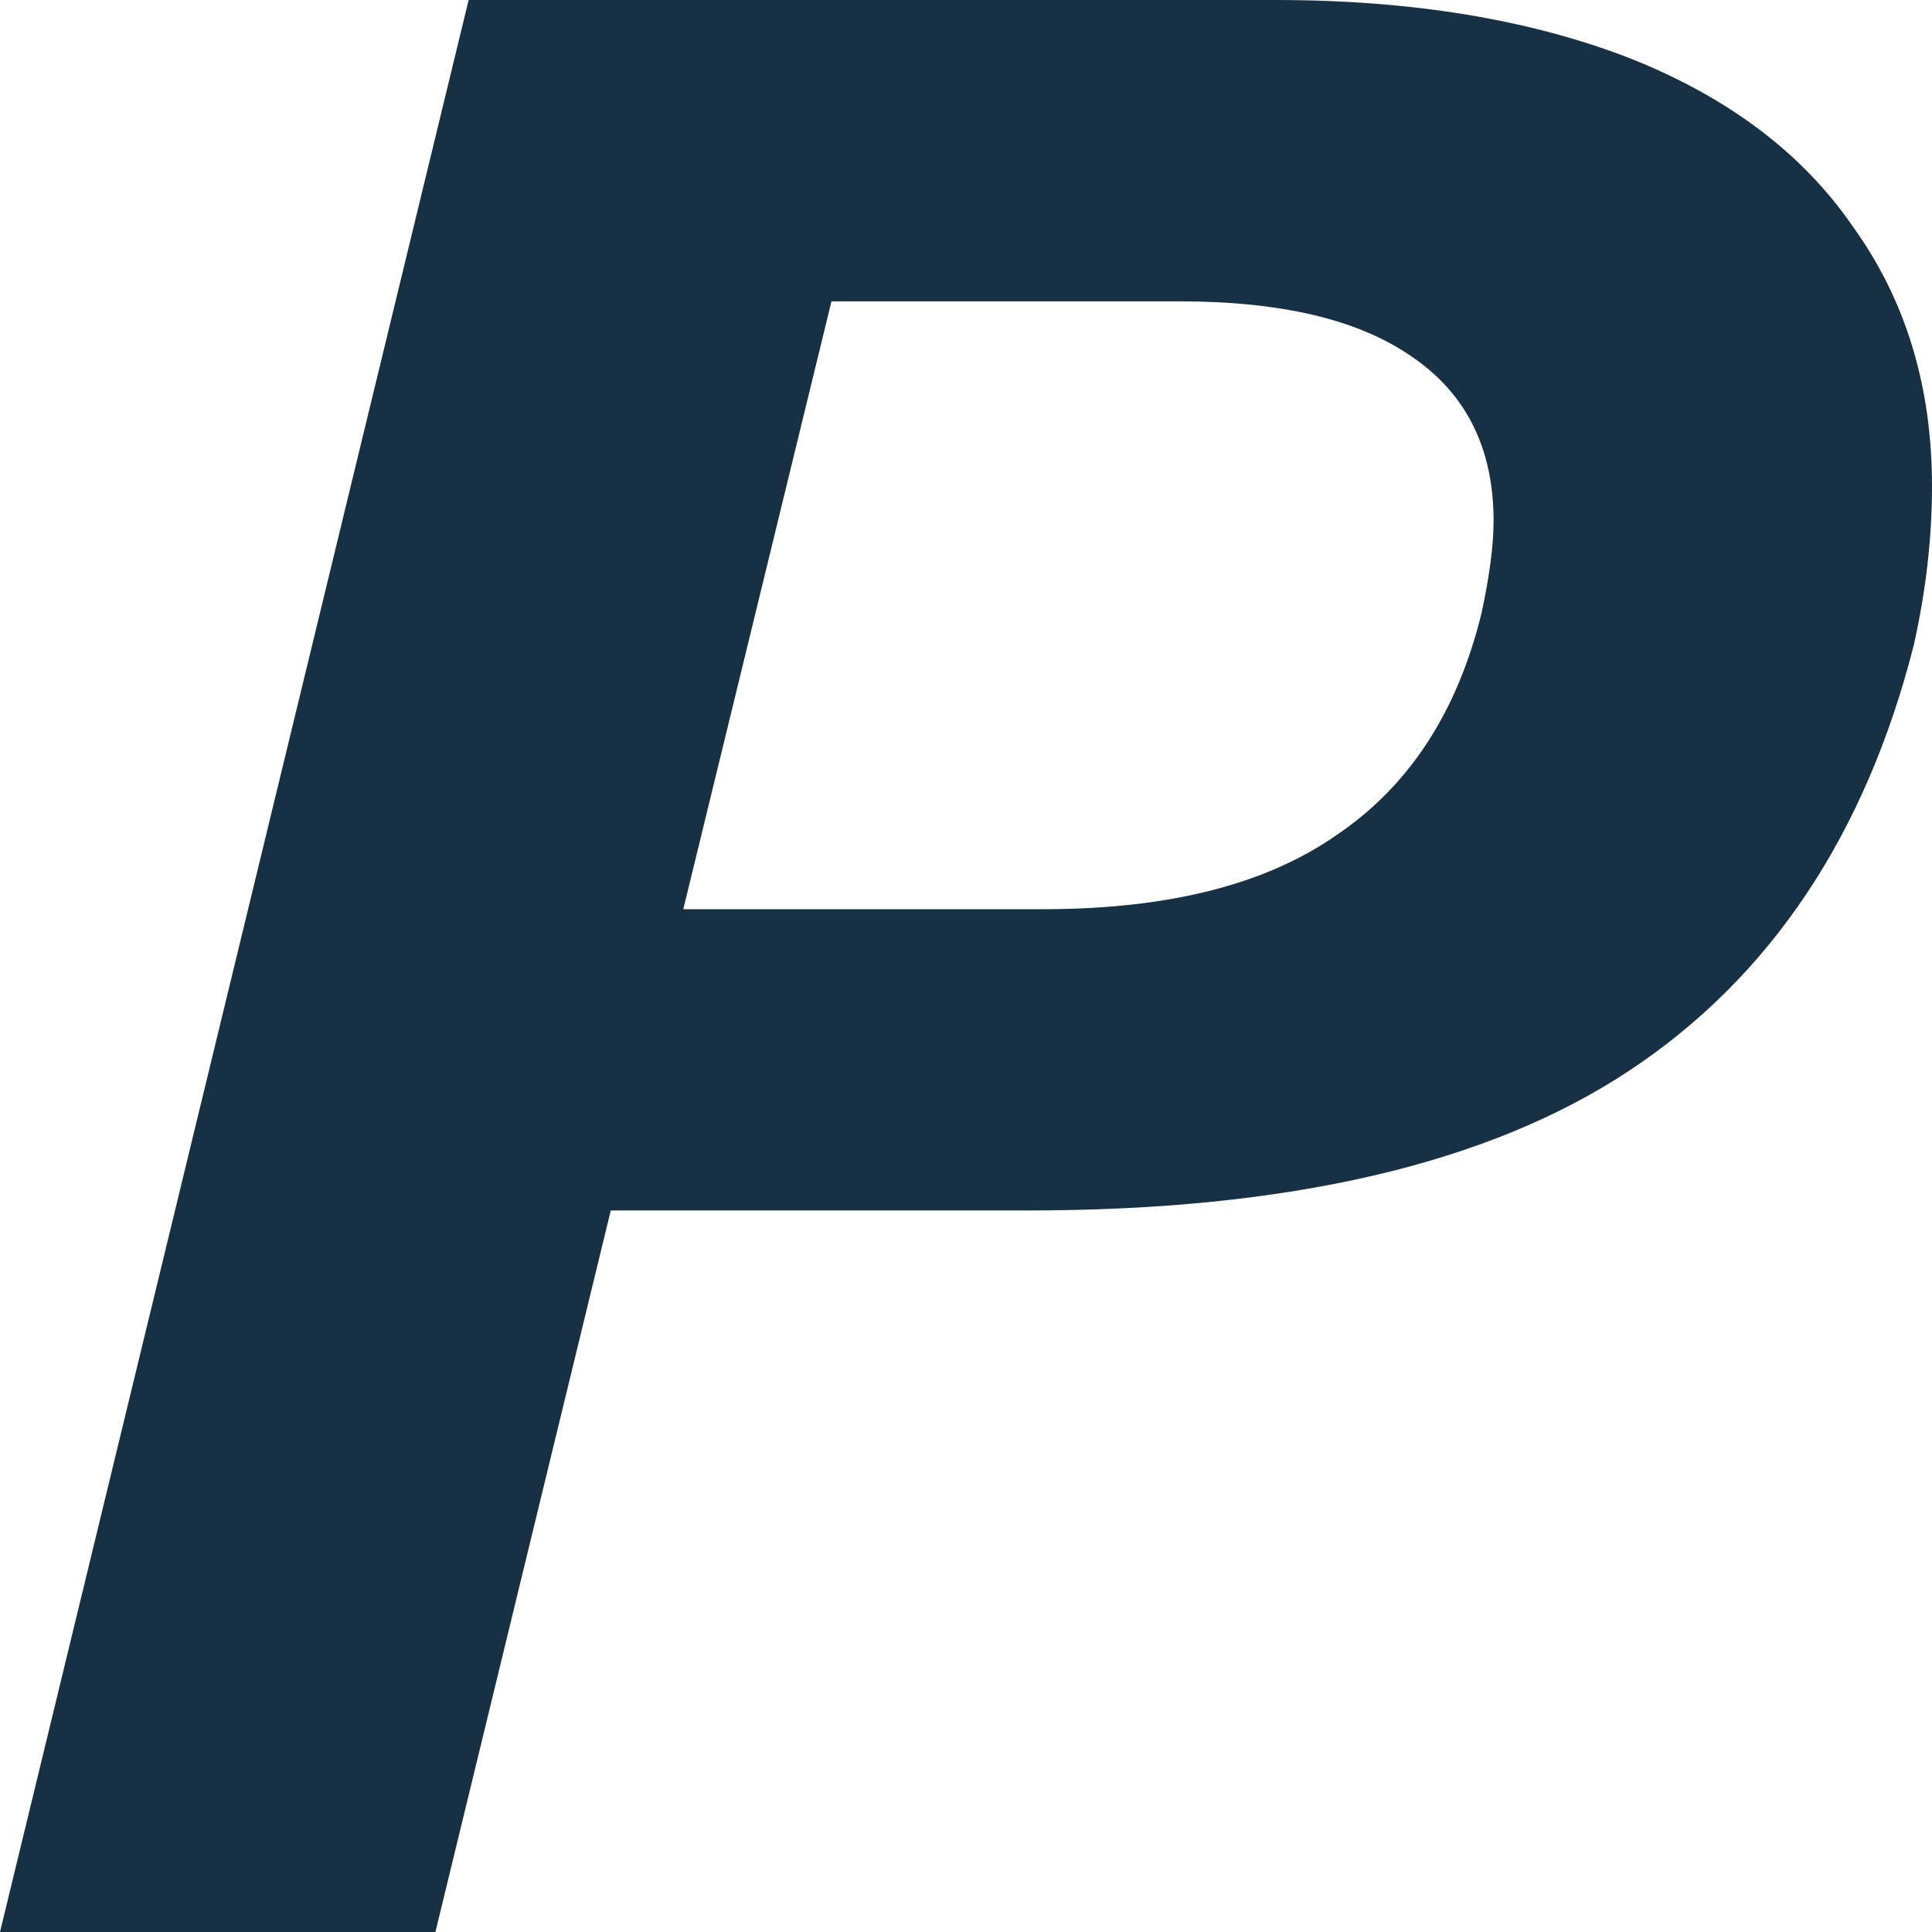
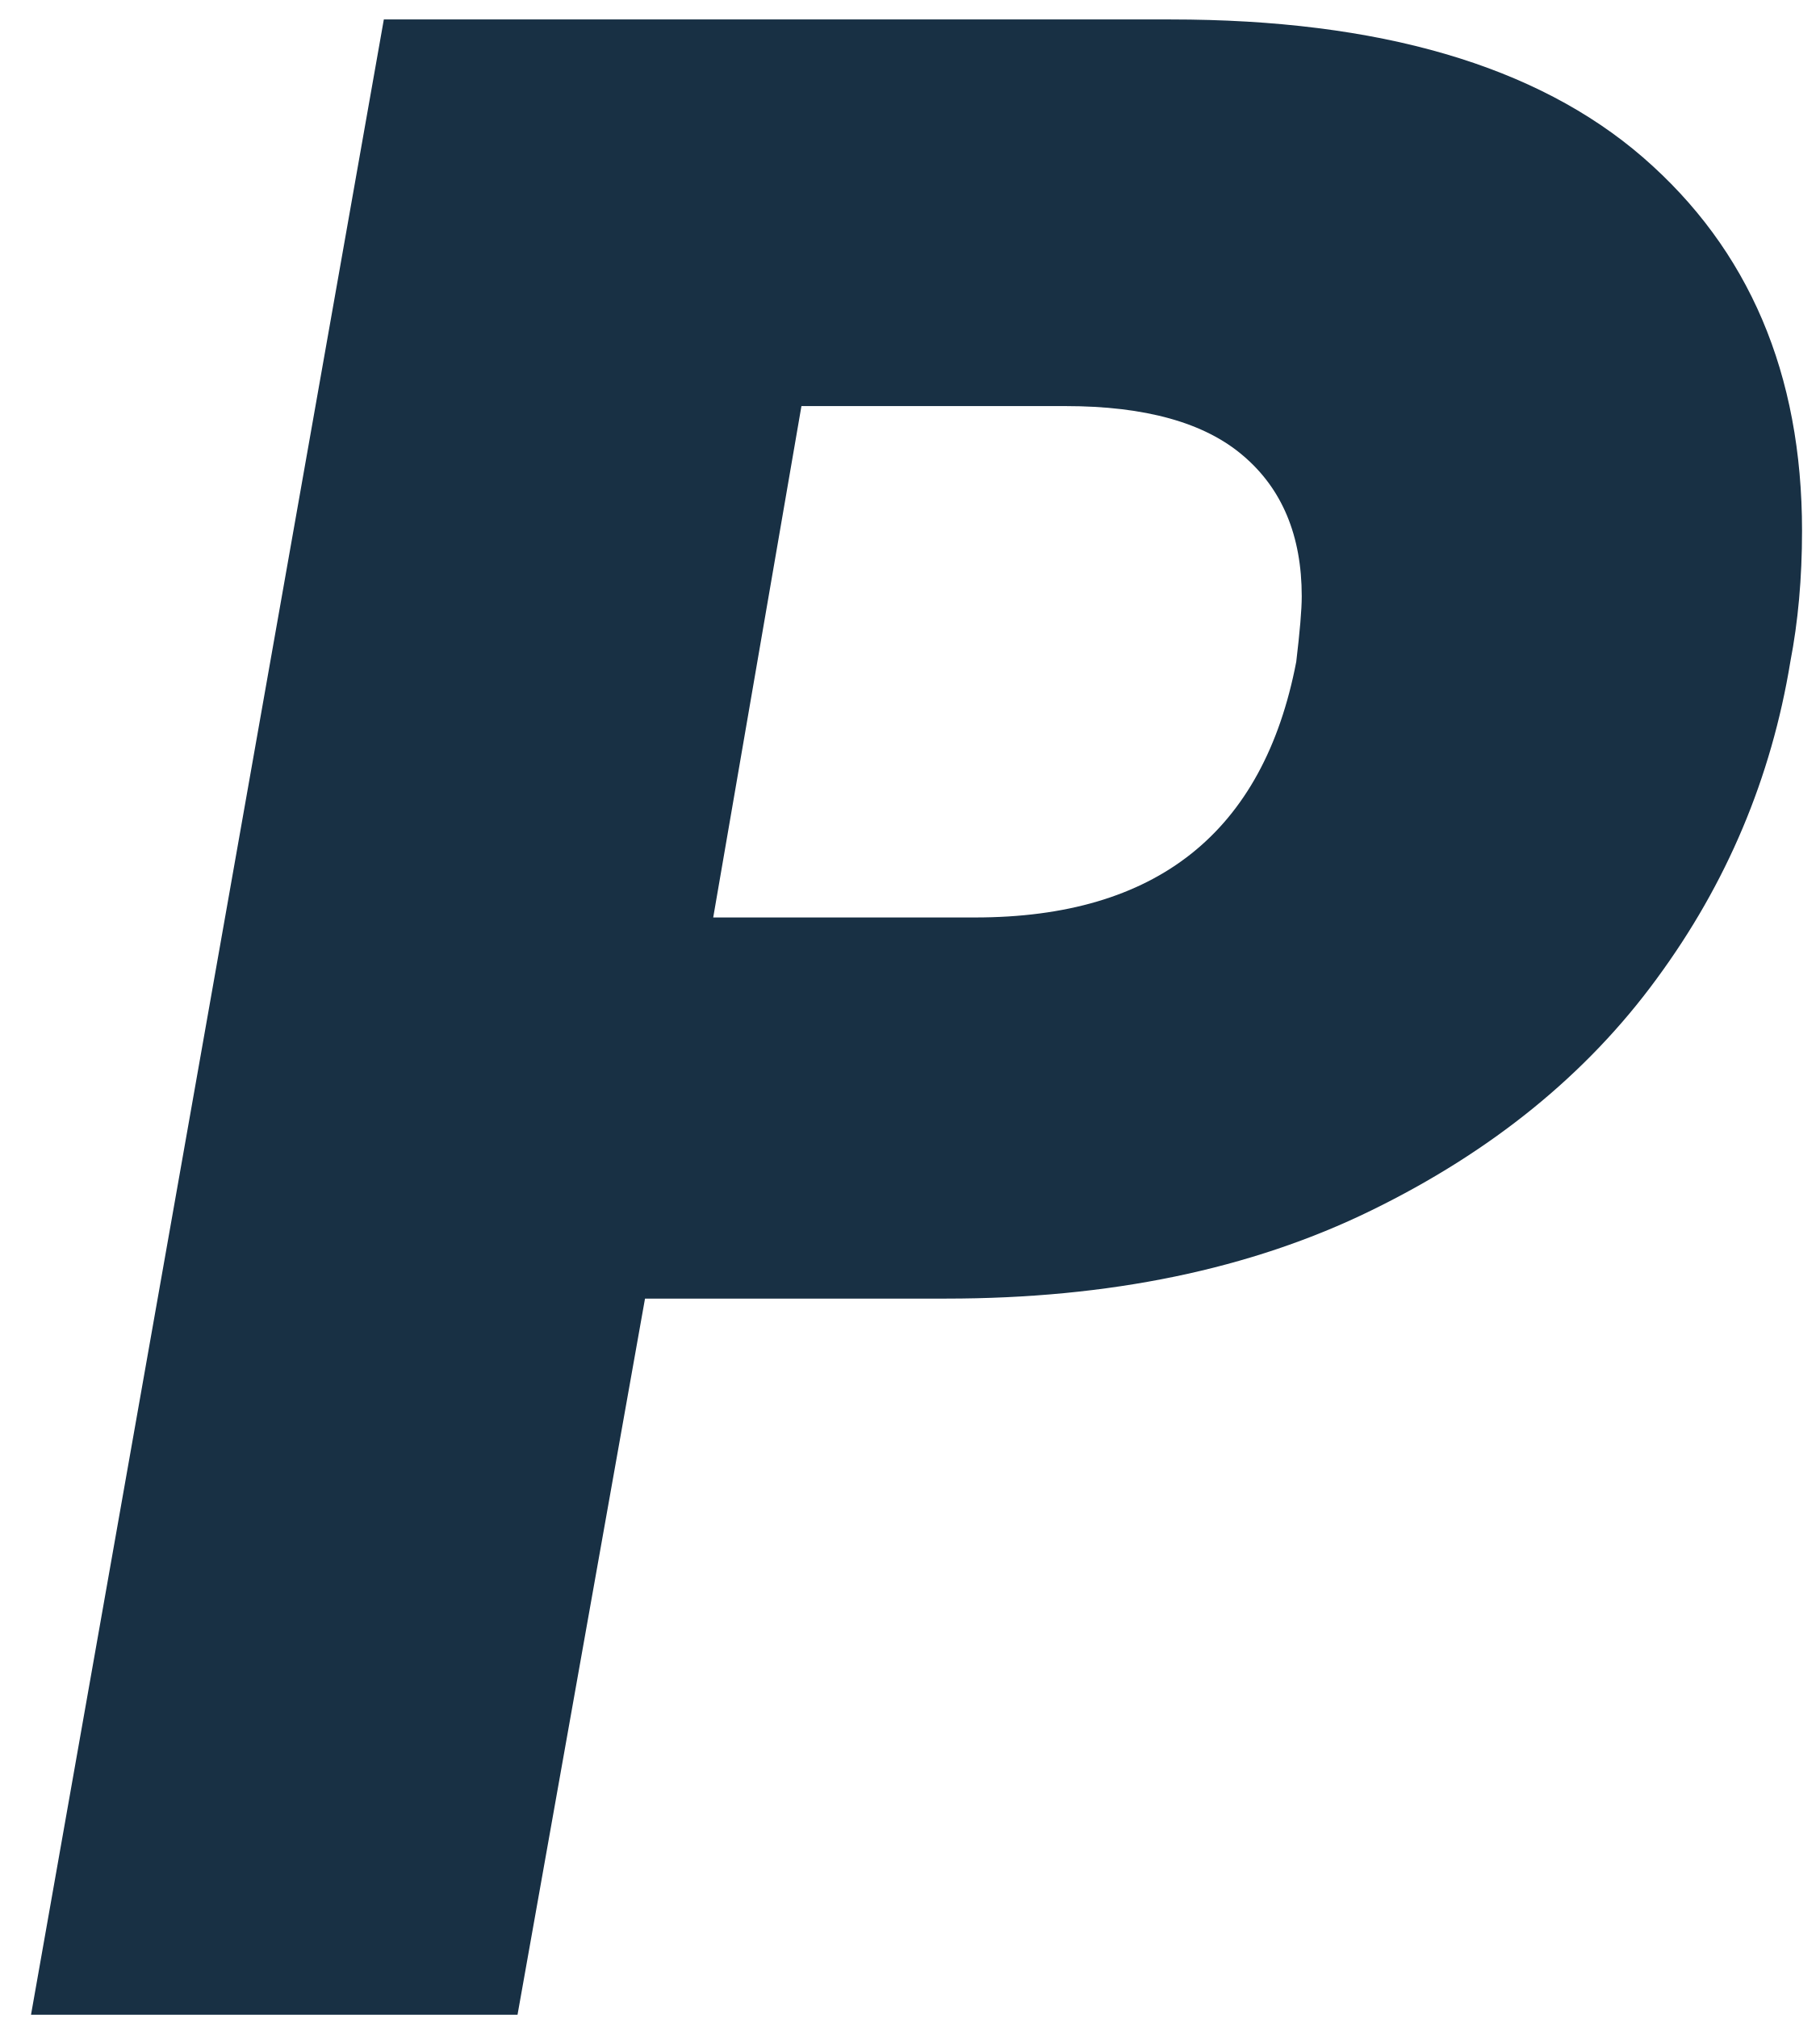
- <svg xmlns="http://www.w3.org/2000/svg" width="30" height="30" viewBox="0 0 30 30" fill="none">
-   <path d="M19.812 0C21.937 0 23.768 0.308 25.305 0.903C26.831 1.508 27.993 2.38 28.779 3.529C29.589 4.658 30 5.992 30 7.551C30 8.352 29.906 9.172 29.718 10.014C28.967 12.969 27.488 15.174 25.305 16.621C23.11 18.078 20 18.796 15.962 18.796H9.484L6.761 30H0L7.277 0H19.812ZM23.005 9.521C23.122 8.977 23.192 8.495 23.192 8.085C23.192 6.966 22.77 6.115 21.925 5.54C21.103 4.966 19.906 4.679 18.31 4.679H12.911L10.61 14.118H16.197C18.134 14.118 19.648 13.738 20.751 12.969C21.878 12.209 22.629 11.06 23.005 9.521Z" fill="#183044" />
+ <svg xmlns="http://www.w3.org/2000/svg" width="55" height="61" viewBox="0 0 55 61" fill="none">
+   <path d="M54.125 20.004C53.552 23.504 52.208 26.702 50.083 29.588C47.969 32.478 45.094 34.812 41.458 36.588C37.818 38.369 33.531 39.254 28.604 39.254H19.5L15.646 60.9H0.938L11.604 0.588H35.396C41.698 0.588 46.458 1.978 49.667 4.754C52.875 7.536 54.479 11.296 54.479 16.046C54.479 17.478 54.359 18.796 54.125 20.004ZM29.479 27.733C34.964 27.733 38.198 25.161 39.188 20.004C39.297 19.088 39.354 18.431 39.354 18.025C39.354 16.192 38.76 14.775 37.583 13.775C36.417 12.775 34.625 12.275 32.208 12.275H24.229L21.562 27.733H29.479Z" fill="#183044" />
</svg>
